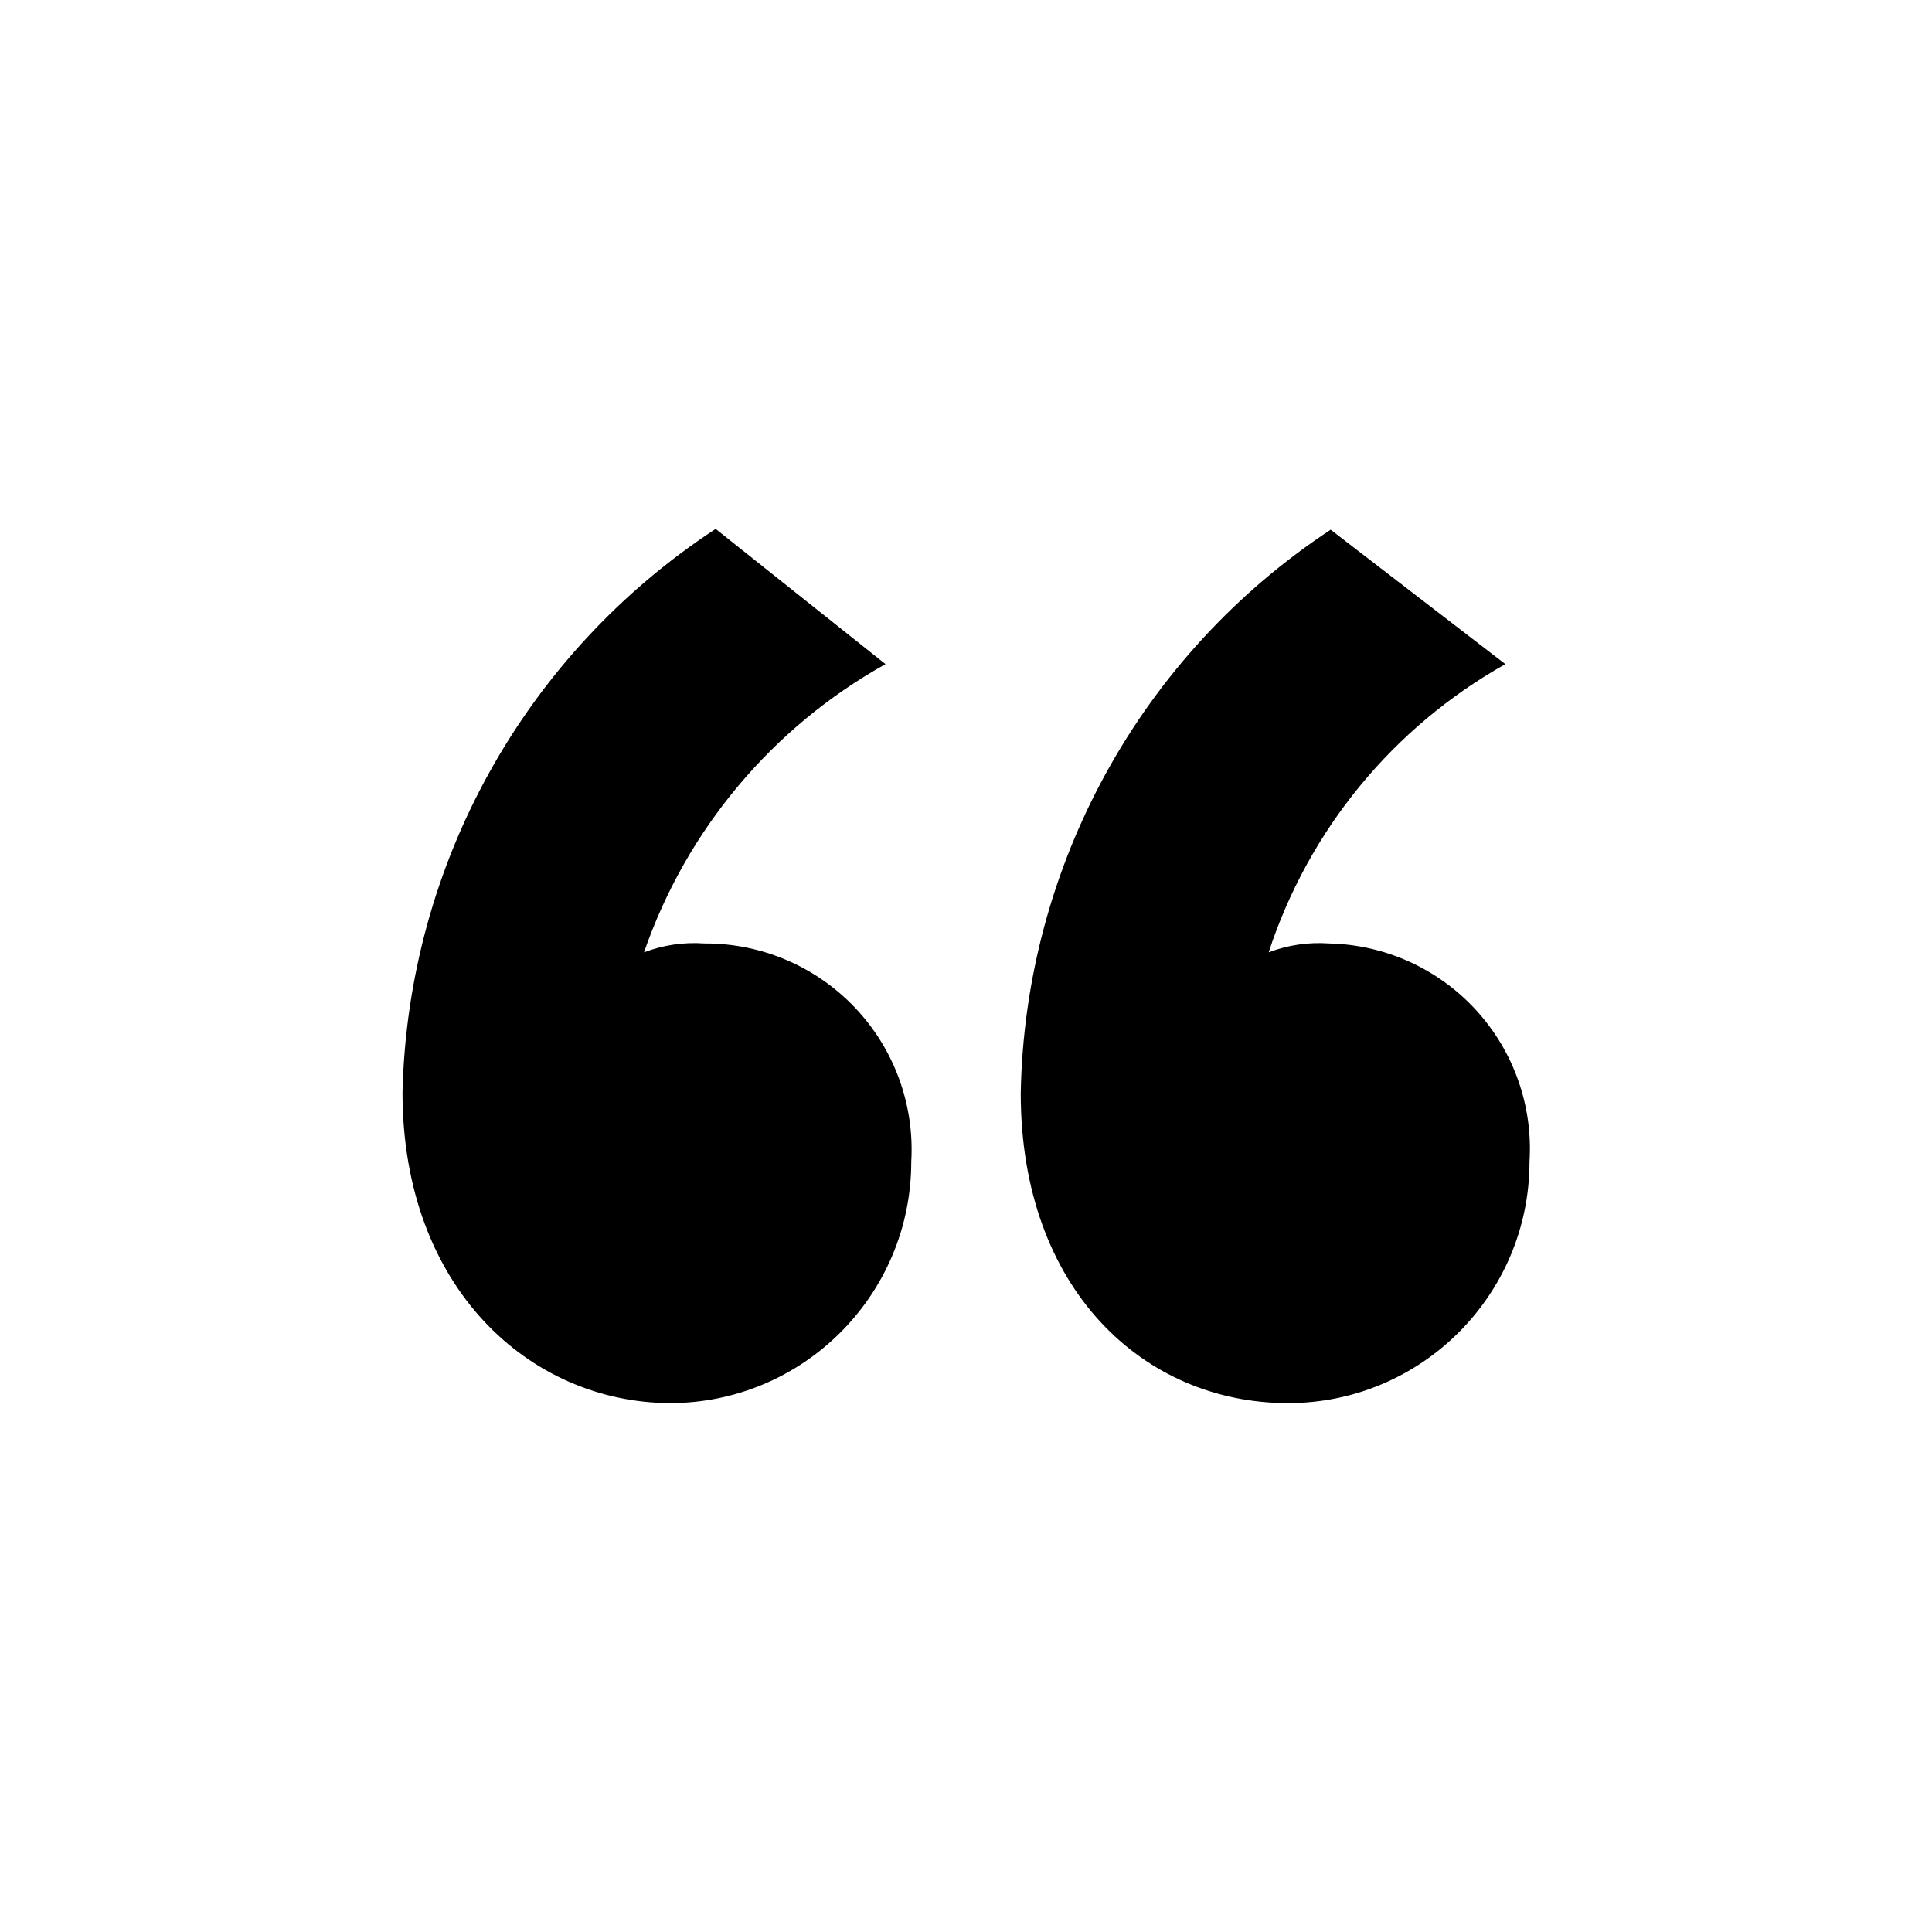
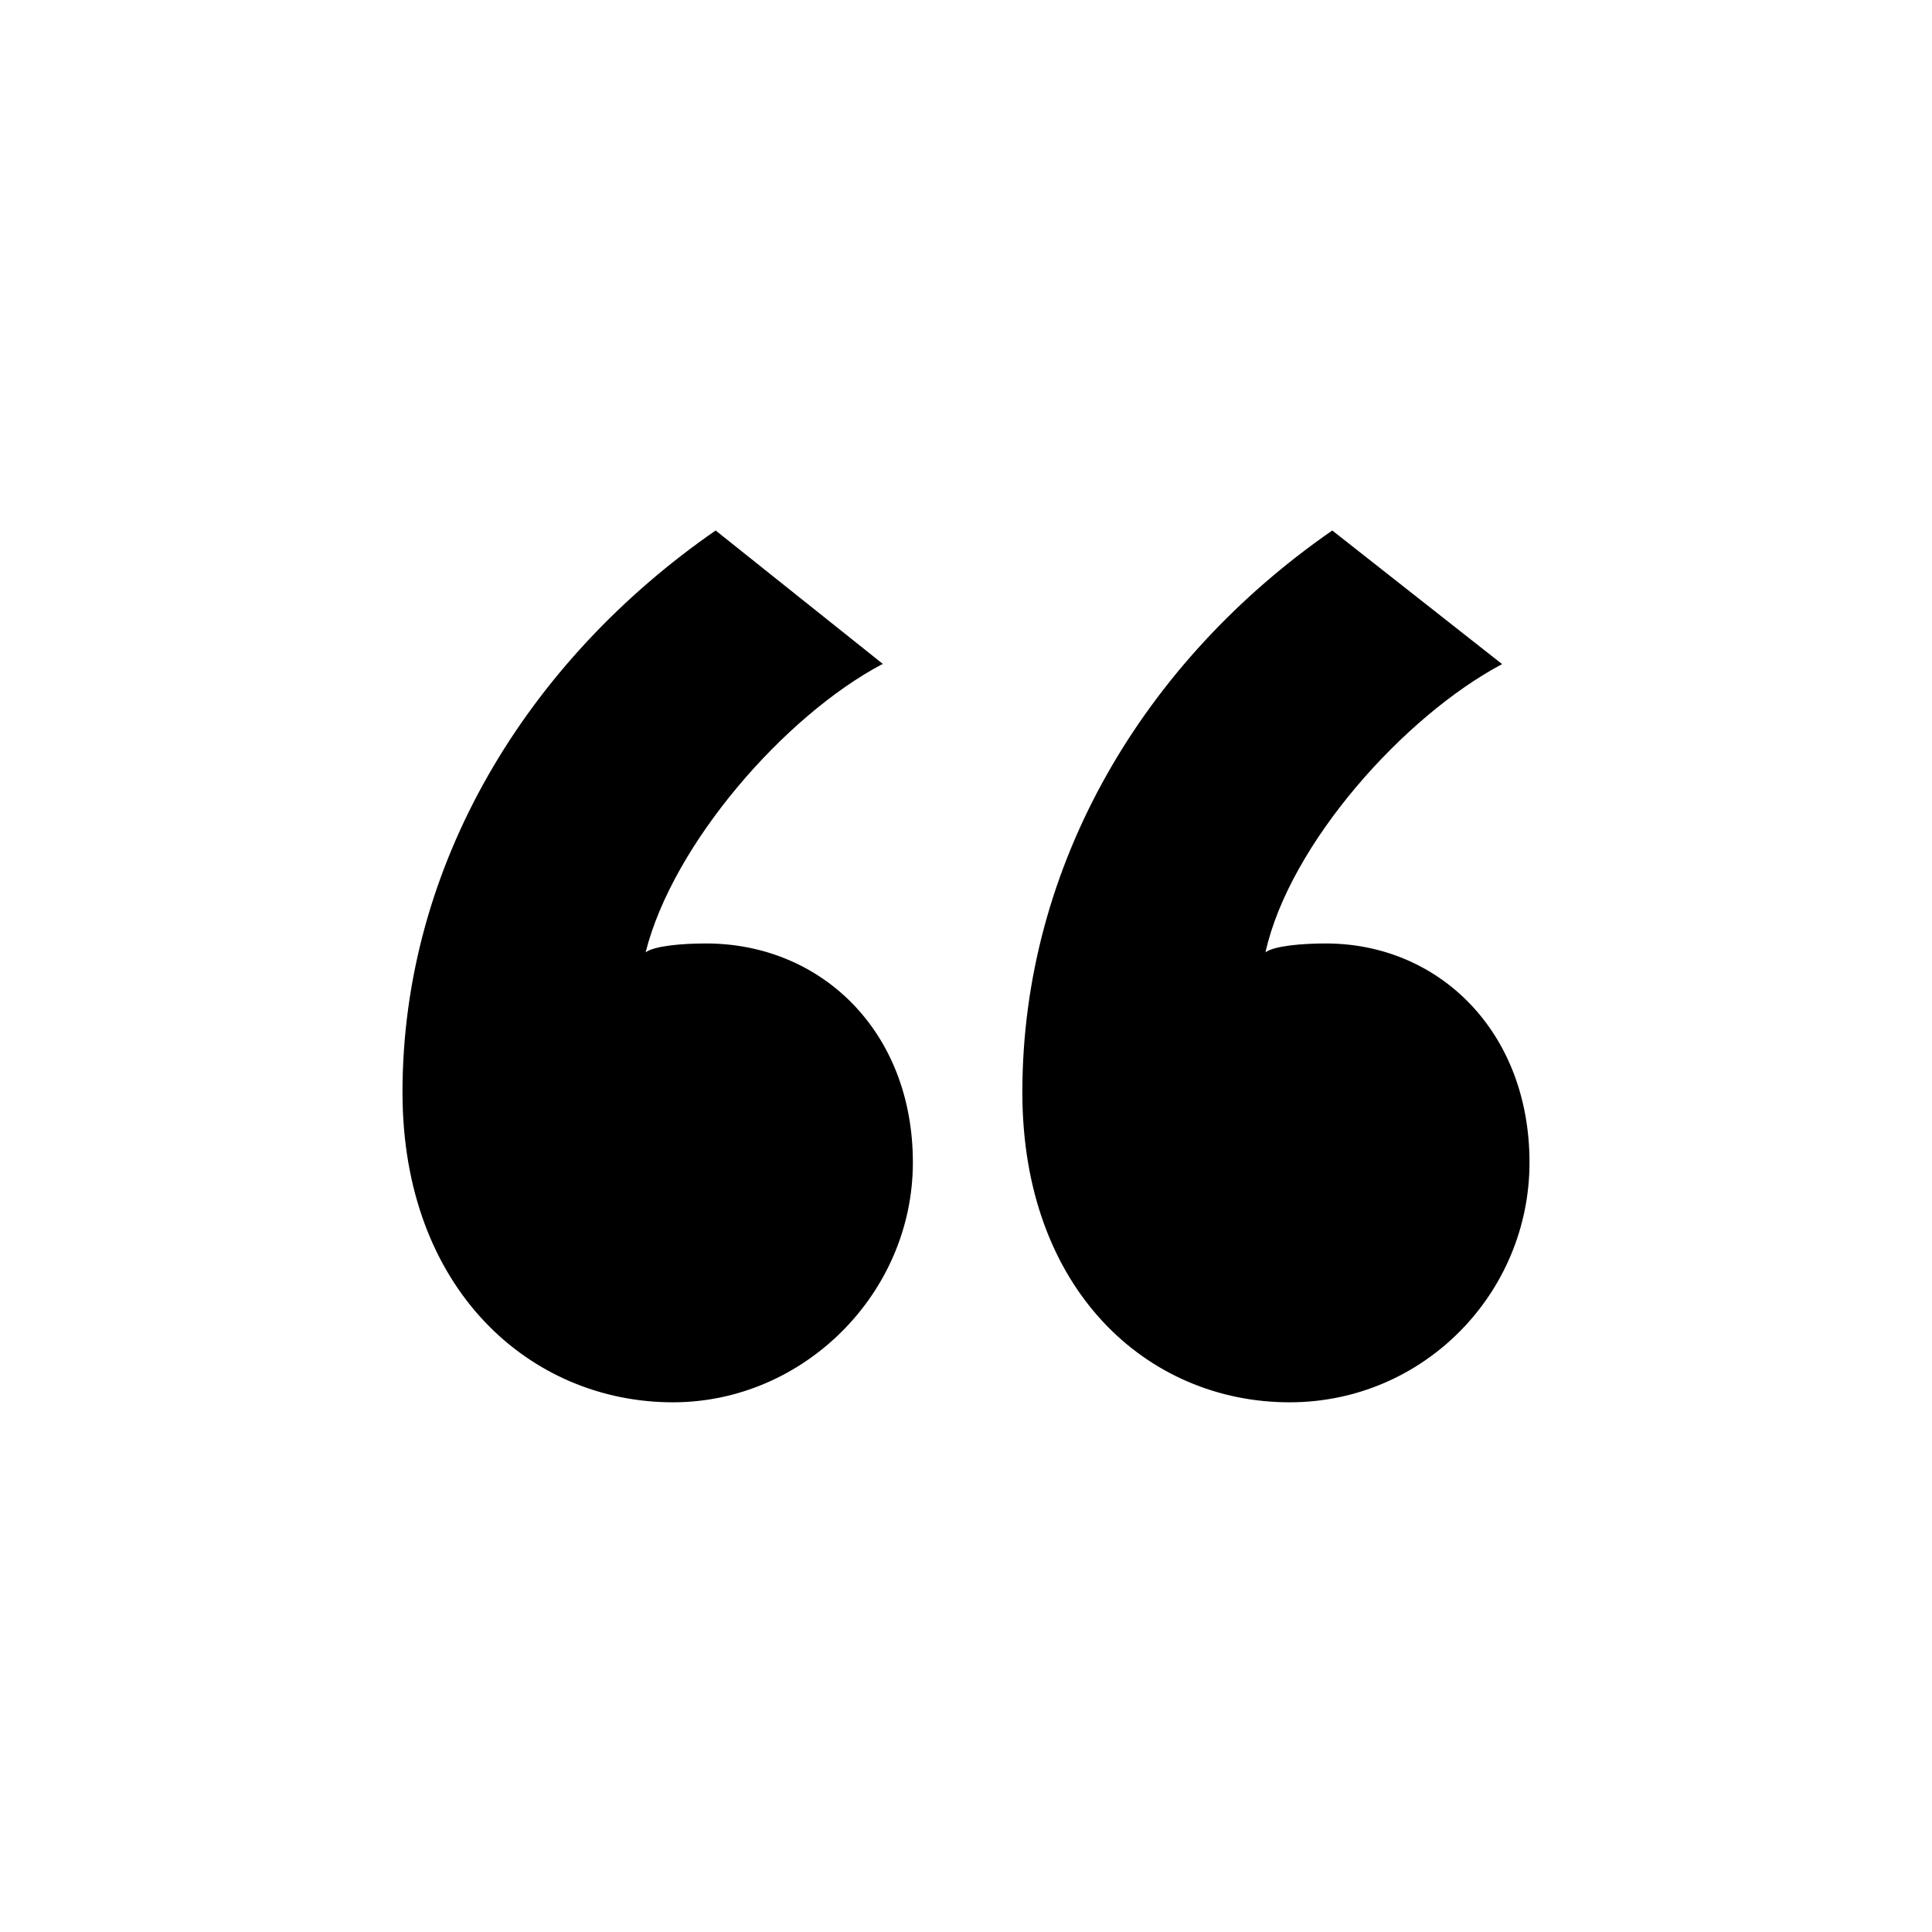
- <svg xmlns="http://www.w3.org/2000/svg" id="Layer_1" data-name="Layer 1" viewBox="0 0 24 24">
-   <path d="M11,8.25A6.55,6.55,0,0,0,8,11.83a1.76,1.76,0,0,1,.75-.11,2.56,2.56,0,0,1,2.57,2.71,3,3,0,0,1-3,3C6.58,17.42,5,16,5,13.57a8.61,8.61,0,0,1,3.89-7Zm7.7,0a6.38,6.38,0,0,0-2.94,3.58,1.76,1.76,0,0,1,.75-.11A2.55,2.55,0,0,1,19,14.43a3,3,0,0,1-3,3c-1.78,0-3.32-1.4-3.32-3.85a8.57,8.57,0,0,1,3.85-7Z" />
+ <svg xmlns="http://www.w3.org/2000/svg" id="a" viewBox="0 0 24 24">
+   <path d="M10.96,8.25c-1.21,.64-2.6,2.23-2.94,3.58,.11-.08,.45-.11,.75-.11,1.43,0,2.57,1.09,2.57,2.72s-1.36,2.98-2.98,2.98c-1.77,0-3.36-1.4-3.36-3.85,0-2.83,1.55-5.36,3.89-6.98l2.08,1.66Zm7.7,0c-1.21,.64-2.64,2.23-2.94,3.58,.11-.08,.45-.11,.75-.11,1.4,0,2.53,1.09,2.53,2.72s-1.32,2.98-2.98,2.98c-1.77,0-3.32-1.4-3.32-3.85,0-2.83,1.51-5.36,3.85-6.98l2.11,1.66Z" />
</svg>
